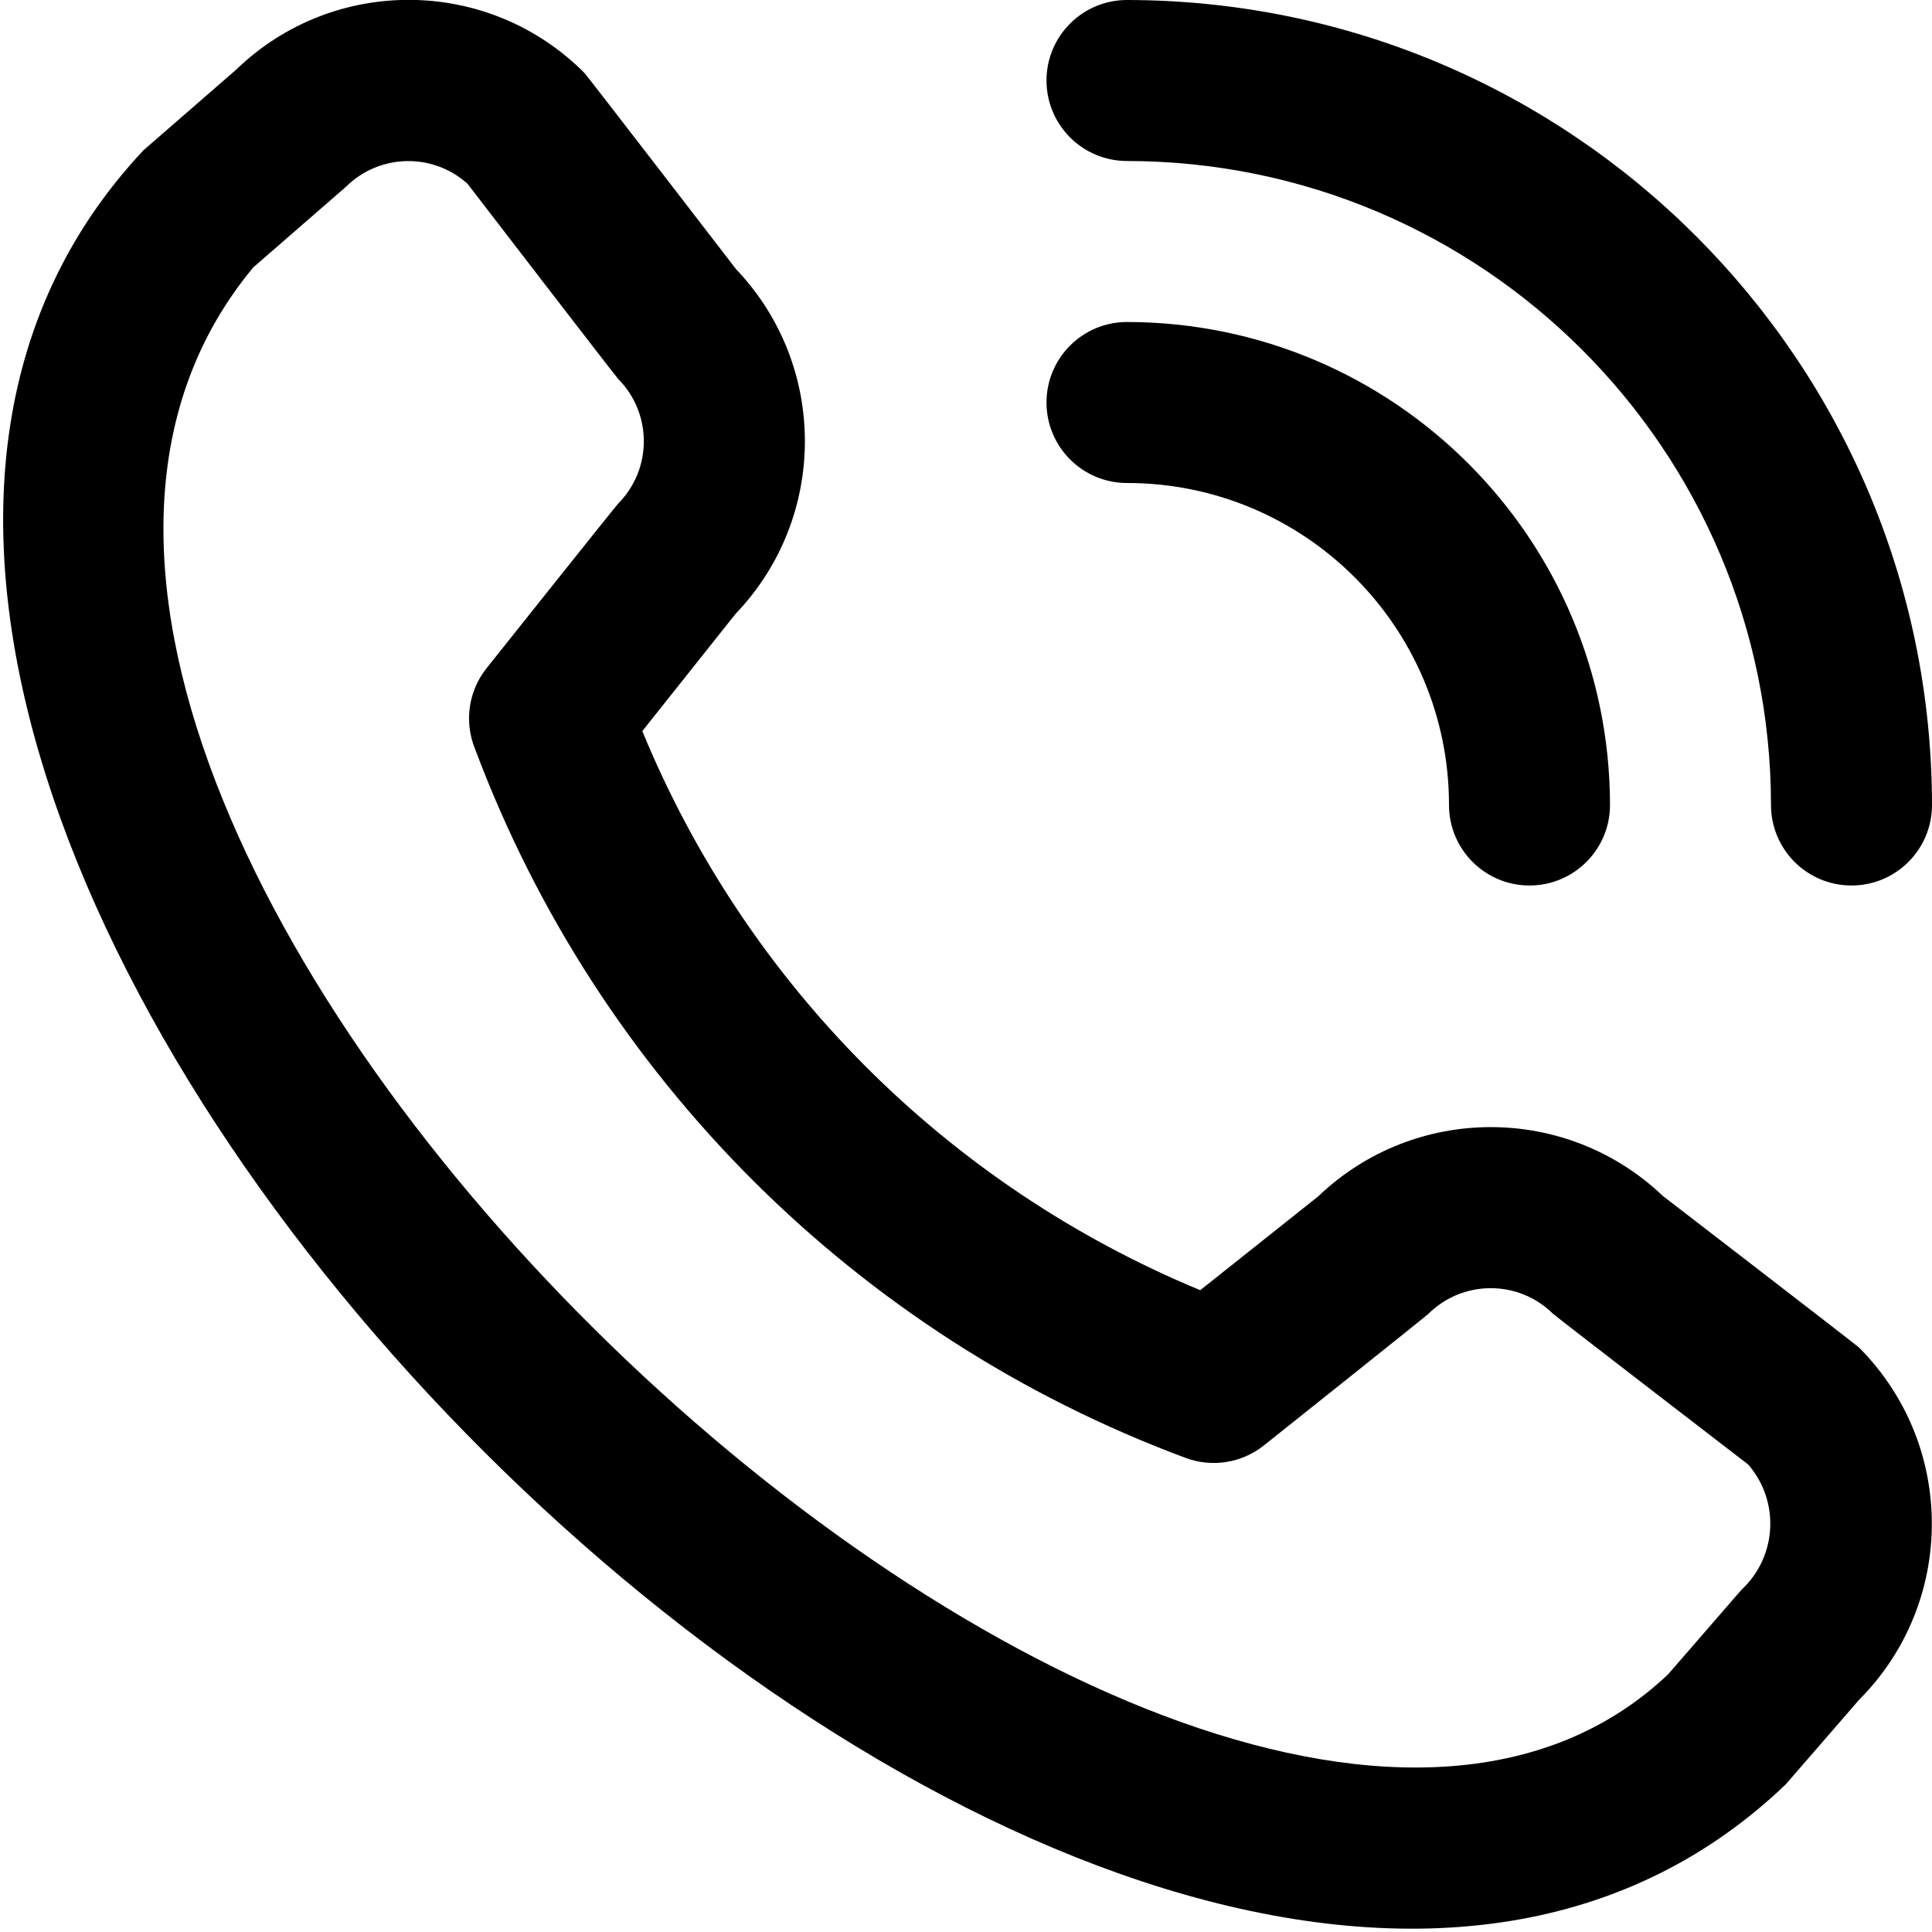
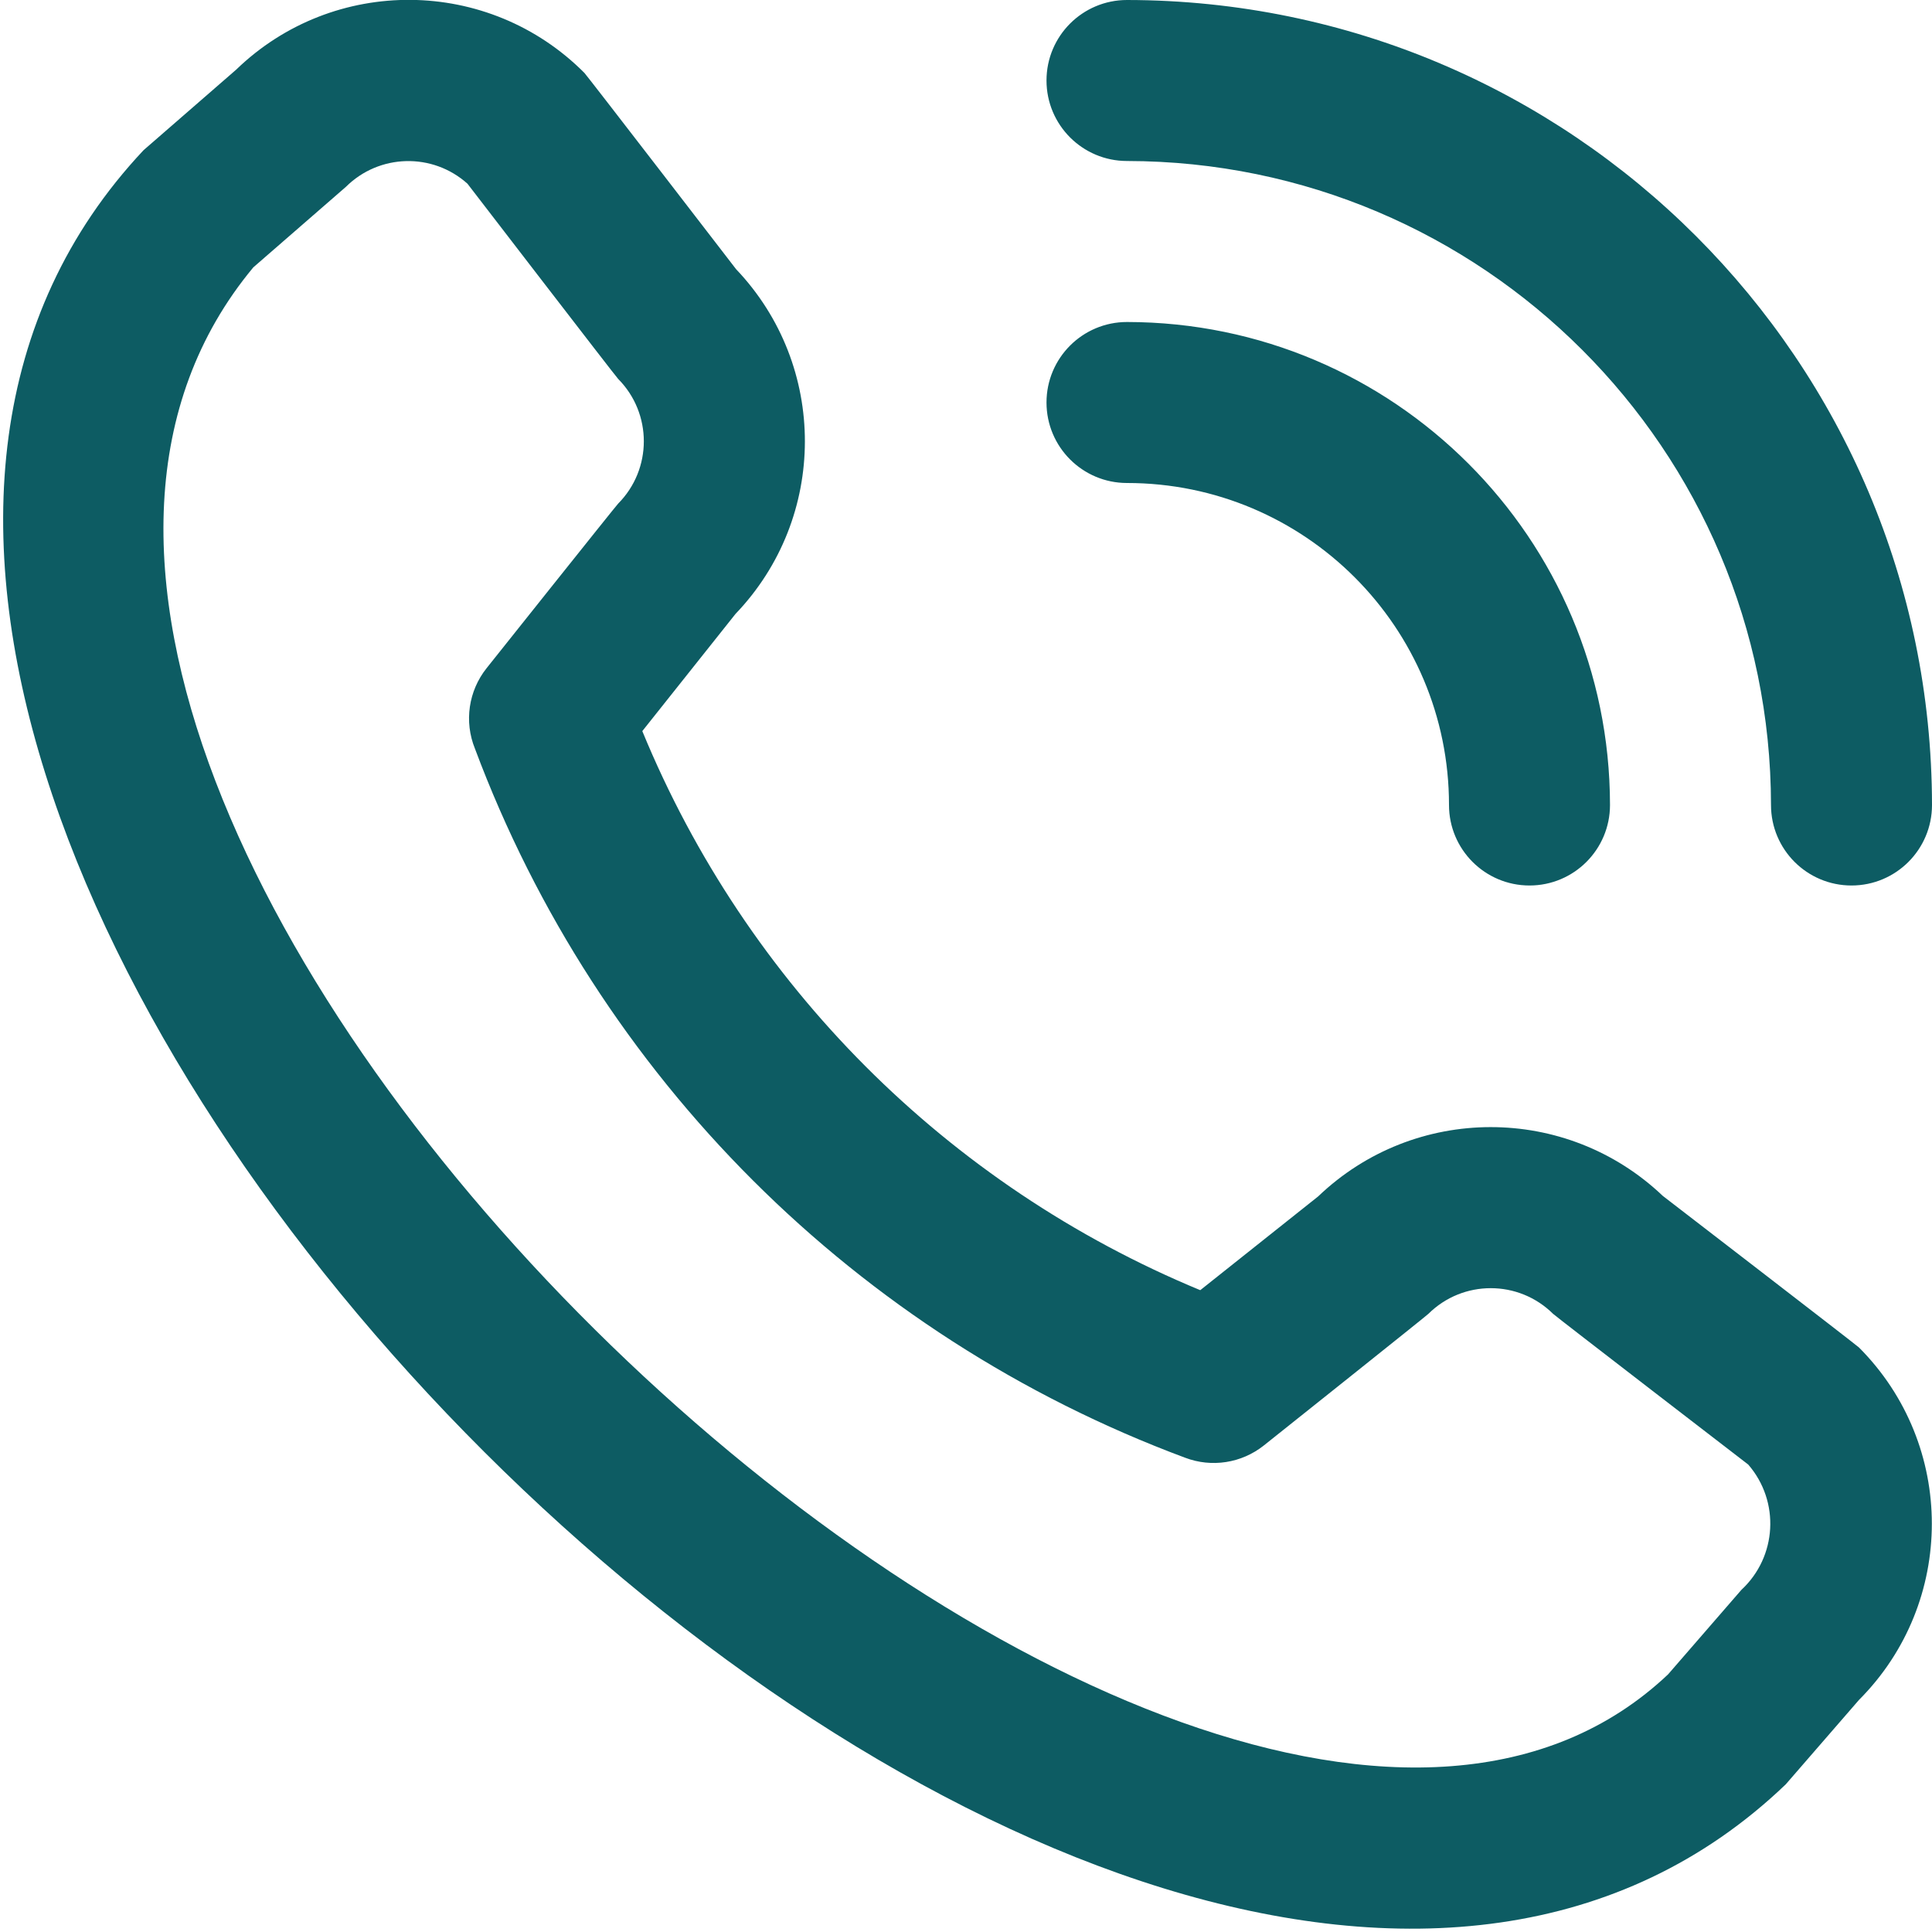
- <svg xmlns="http://www.w3.org/2000/svg" id="Layer_1" data-name="Layer 1" viewBox="0 0 24 24" width="72" height="72">
+ <svg xmlns="http://www.w3.org/2000/svg" id="Layer_1" data-name="Layer 1" viewBox="0 0 24 24" fill="#0d5c63">
  <path d="M13,1a1,1,0,0,1,1-1A10.011,10.011,0,0,1,24,10a1,1,0,0,1-2,0,8.009,8.009,0,0,0-8-8A1,1,0,0,1,13,1Zm1,5a4,4,0,0,1,4,4,1,1,0,0,0,2,0,6.006,6.006,0,0,0-6-6,1,1,0,0,0,0,2Zm9.093,10.739a3.1,3.1,0,0,1,0,4.378l-.91,1.049c-8.19,7.841-28.12-12.084-20.4-20.3l1.15-1A3.081,3.081,0,0,1,7.26.906c.031.031,1.884,2.438,1.884,2.438a3.1,3.1,0,0,1-.007,4.282L7.979,9.082a12.781,12.781,0,0,0,6.931,6.945l1.465-1.165a3.1,3.1,0,0,1,4.281-.006S23.062,16.708,23.093,16.739Zm-1.376,1.454s-2.393-1.841-2.424-1.872a1.1,1.1,0,0,0-1.549,0c-.027.028-2.044,1.635-2.044,1.635a1,1,0,0,1-.979.152A15.009,15.009,0,0,1,5.9,9.3a1,1,0,0,1,.145-1S7.652,6.282,7.679,6.256a1.1,1.1,0,0,0,0-1.549c-.031-.03-1.872-2.425-1.872-2.425a1.1,1.1,0,0,0-1.51.039l-1.15,1C-2.495,10.105,14.776,26.418,20.721,20.8l.911-1.05A1.121,1.121,0,0,0,21.717,18.193Z" />
</svg>
